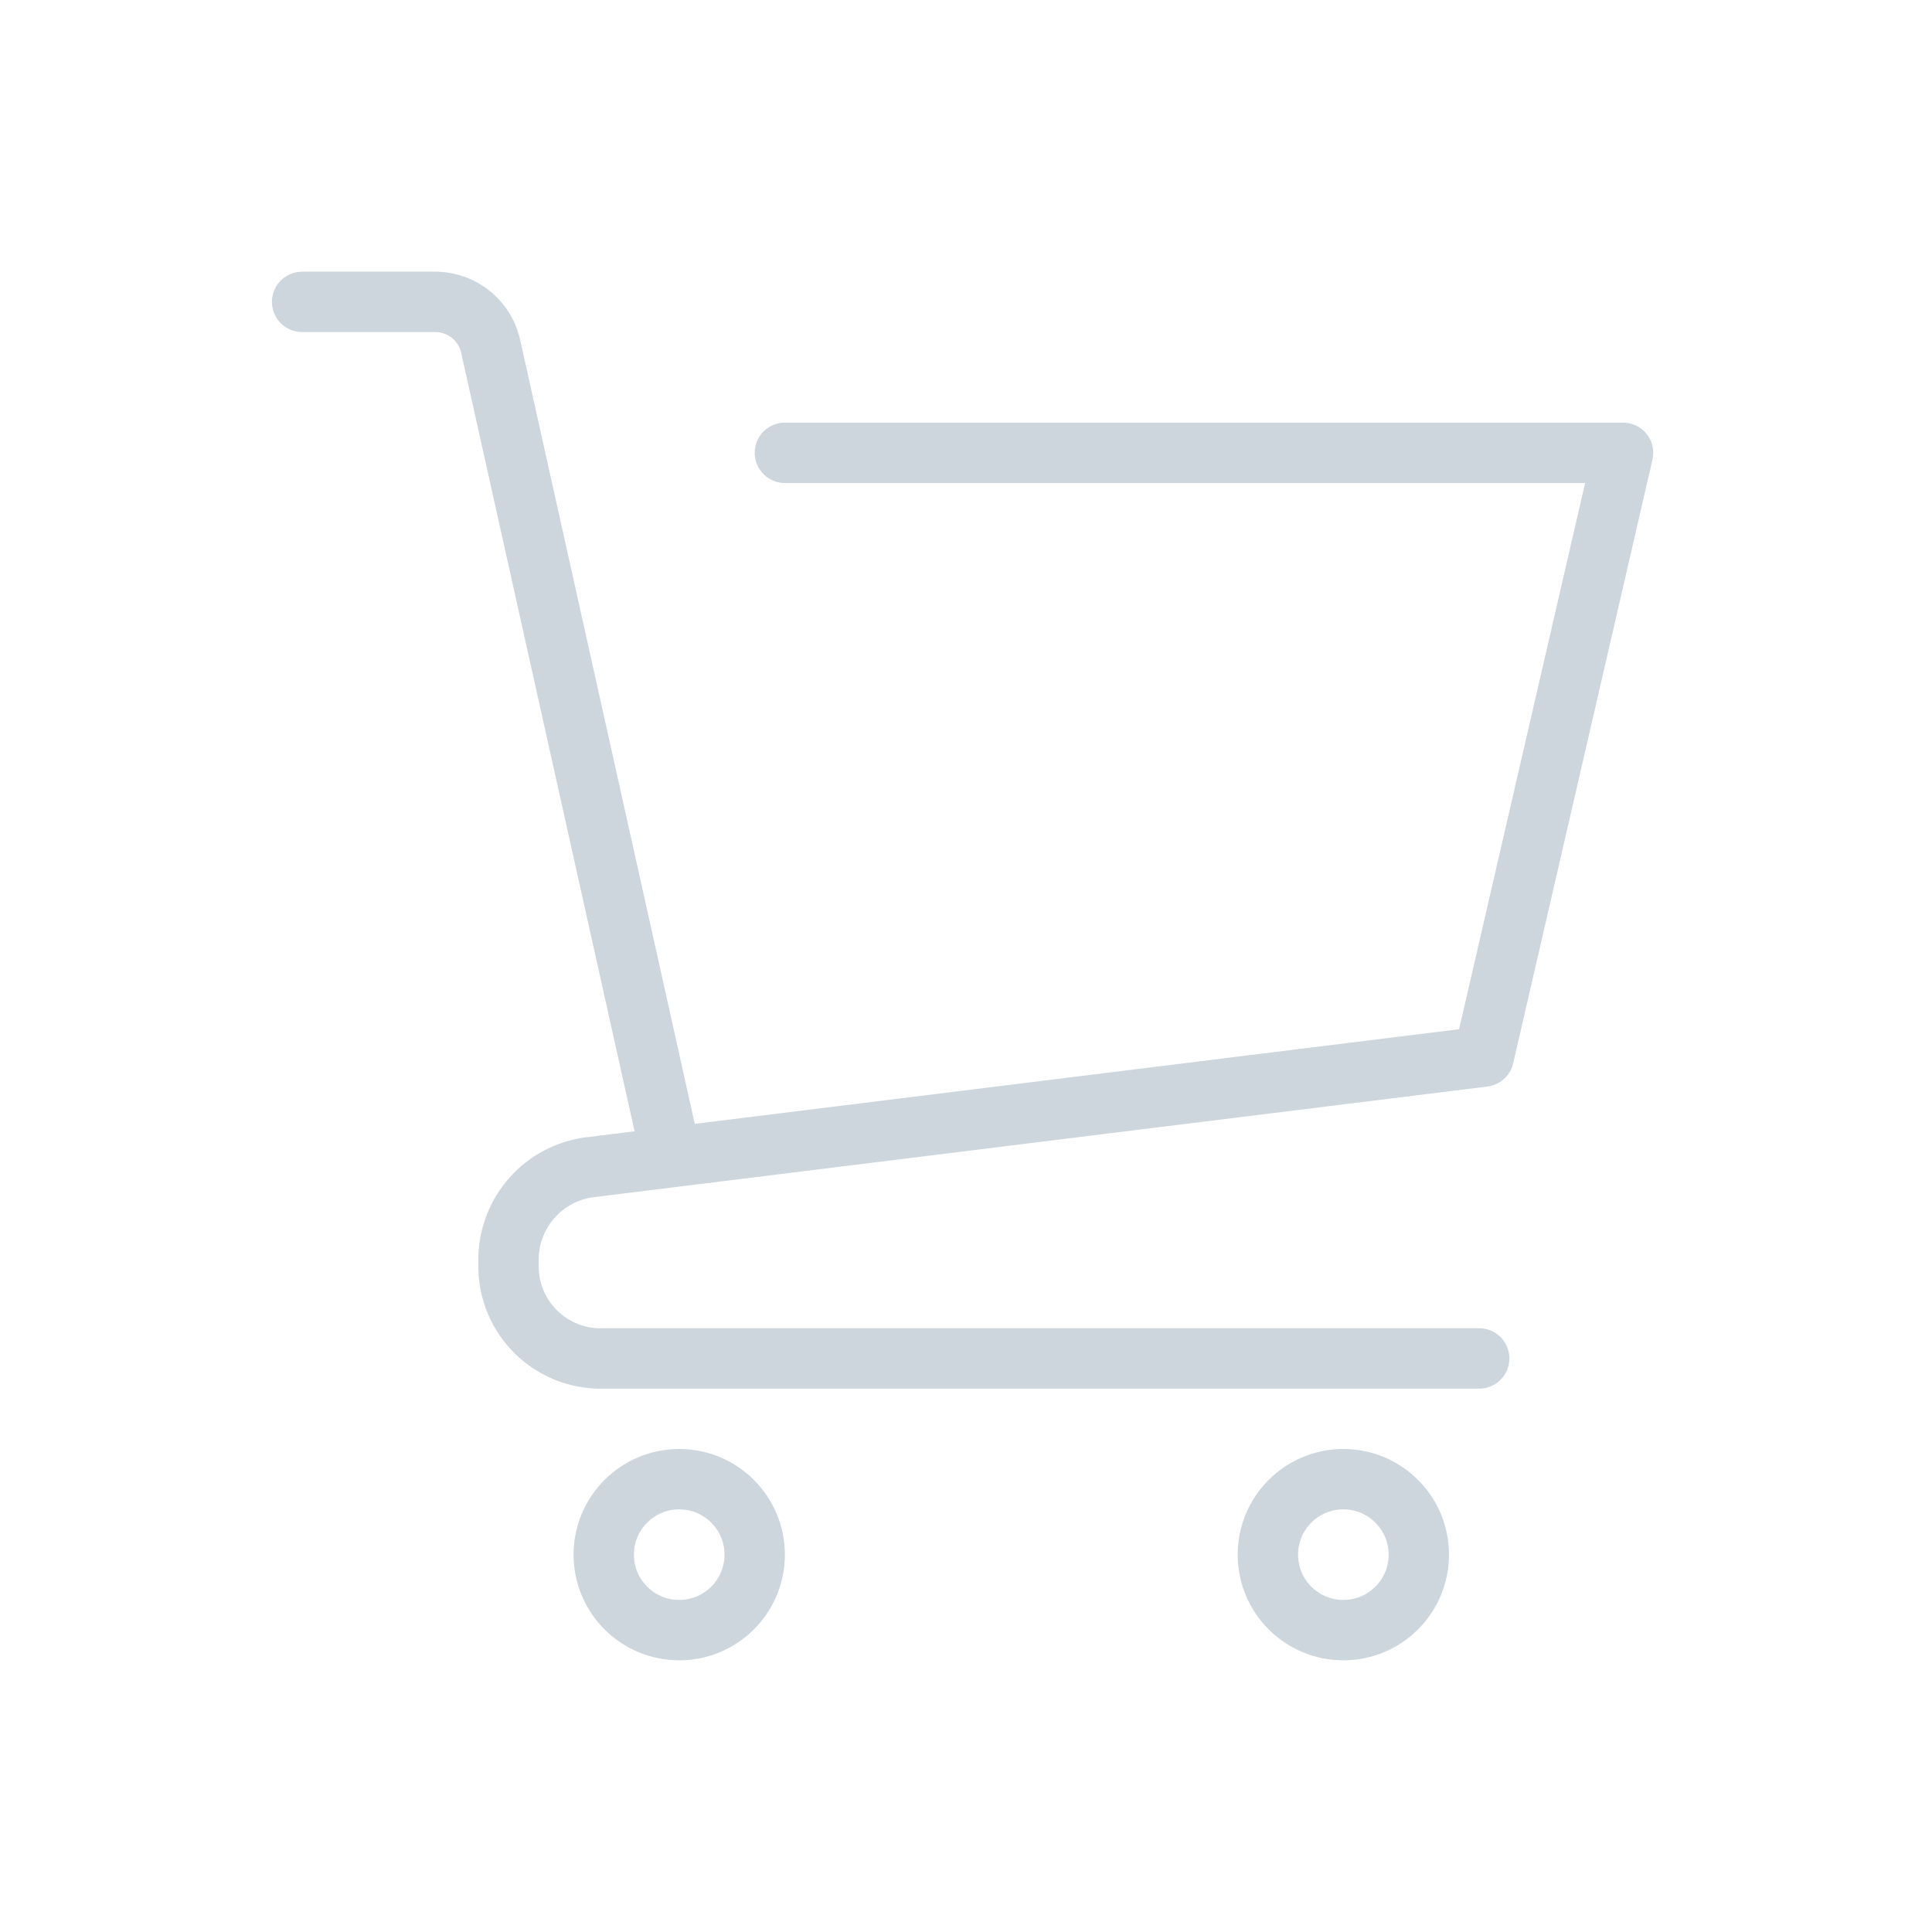
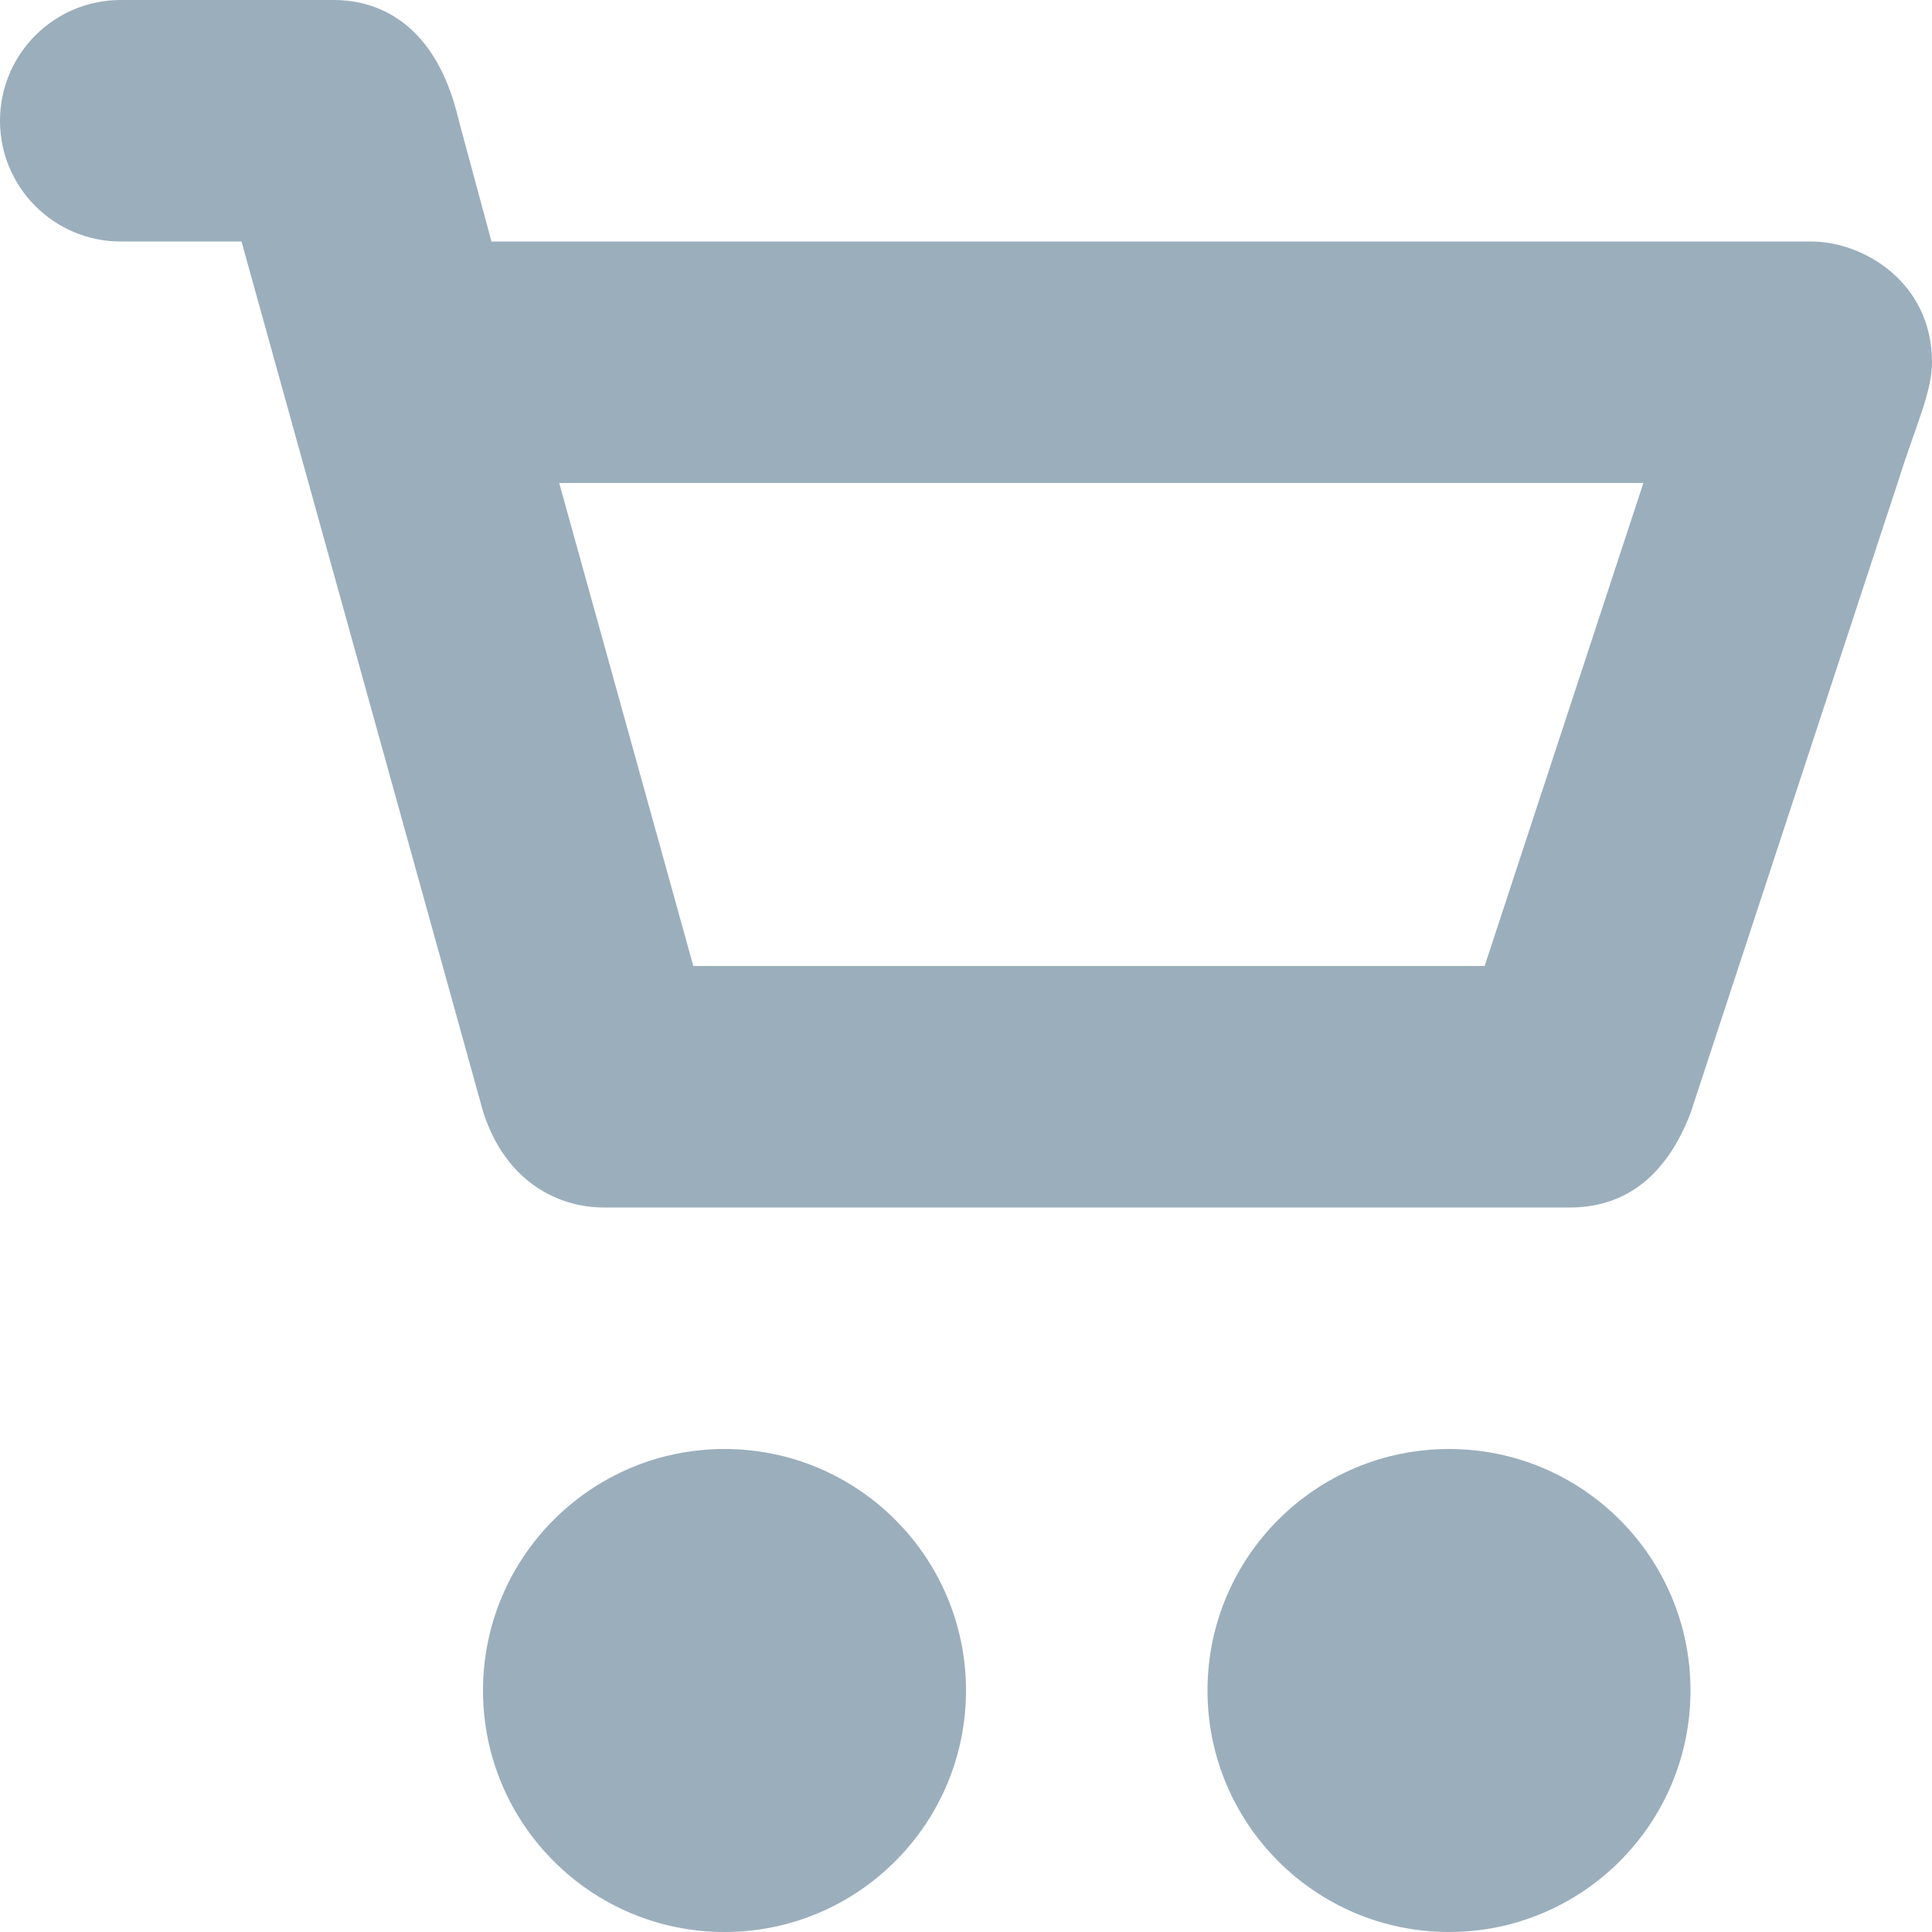
- <svg xmlns="http://www.w3.org/2000/svg" width="64" height="64" viewBox="0 0 64 64" fill="none">
-   <g opacity="0.5">
-     <path d="M49 45H19.772C18.964 44.966 18.202 44.614 17.654 44.019C17.105 43.425 16.815 42.637 16.846 41.829V41.829C16.822 41.078 17.072 40.345 17.549 39.765C18.027 39.185 18.699 38.799 19.44 38.679L49.151 35L53.766 15H26" stroke="#9BAEBC" stroke-width="2" stroke-linecap="round" stroke-linejoin="round" />
-     <path d="M10.008 10H14.467C14.896 10.011 15.309 10.169 15.637 10.448C15.964 10.726 16.187 11.109 16.267 11.531L22.167 38.022" stroke="#9BAEBC" stroke-width="2" stroke-linecap="round" stroke-linejoin="round" />
-     <path d="M22.5 54C23.881 54 25 52.881 25 51.5C25 50.119 23.881 49 22.5 49C21.119 49 20 50.119 20 51.5C20 52.881 21.119 54 22.5 54Z" stroke="#9BAEBC" stroke-width="2" stroke-linejoin="round" />
-     <path d="M44.5 54C45.881 54 47 52.881 47 51.5C47 50.119 45.881 49 44.5 49C43.119 49 42 50.119 42 51.5C42 52.881 43.119 54 44.5 54Z" stroke="#9BAEBC" stroke-width="2" stroke-linejoin="round" />
-   </g>
+ <svg xmlns="http://www.w3.org/2000/svg" width="36" height="36" viewBox="0 0 36 36" fill="none">
+   <path d="M13.5 27C11.016 27 9 29.016 9 31.5C9 33.984 11.016 36 13.5 36C15.984 36 18 33.984 18 31.5C18 29.016 15.984 27 13.5 27ZM27 27C24.516 27 22.5 29.016 22.5 31.5C22.5 33.984 24.516 36 27 36C29.484 36 31.5 33.984 31.5 31.5C31.5 29.016 29.484 27 27 27ZM33.75 4.5H9.158L8.55 2.25C8.086 0.23 6.82 0 6.223 0H2.25C1.008 0 0 1.008 0 2.25C0 3.492 1.008 4.5 2.25 4.5H4.5L9 20.707C9.423 22.043 10.424 22.5 11.25 22.5H29.25C30.181 22.5 31.007 22.025 31.5 20.743L35.359 9C35.701 7.911 36 7.312 36 6.75C36 5.256 34.718 4.5 33.75 4.5ZM27.664 18H12.919L10.42 9H30.622L27.664 18Z" fill="#9BAEBC" />
</svg>
